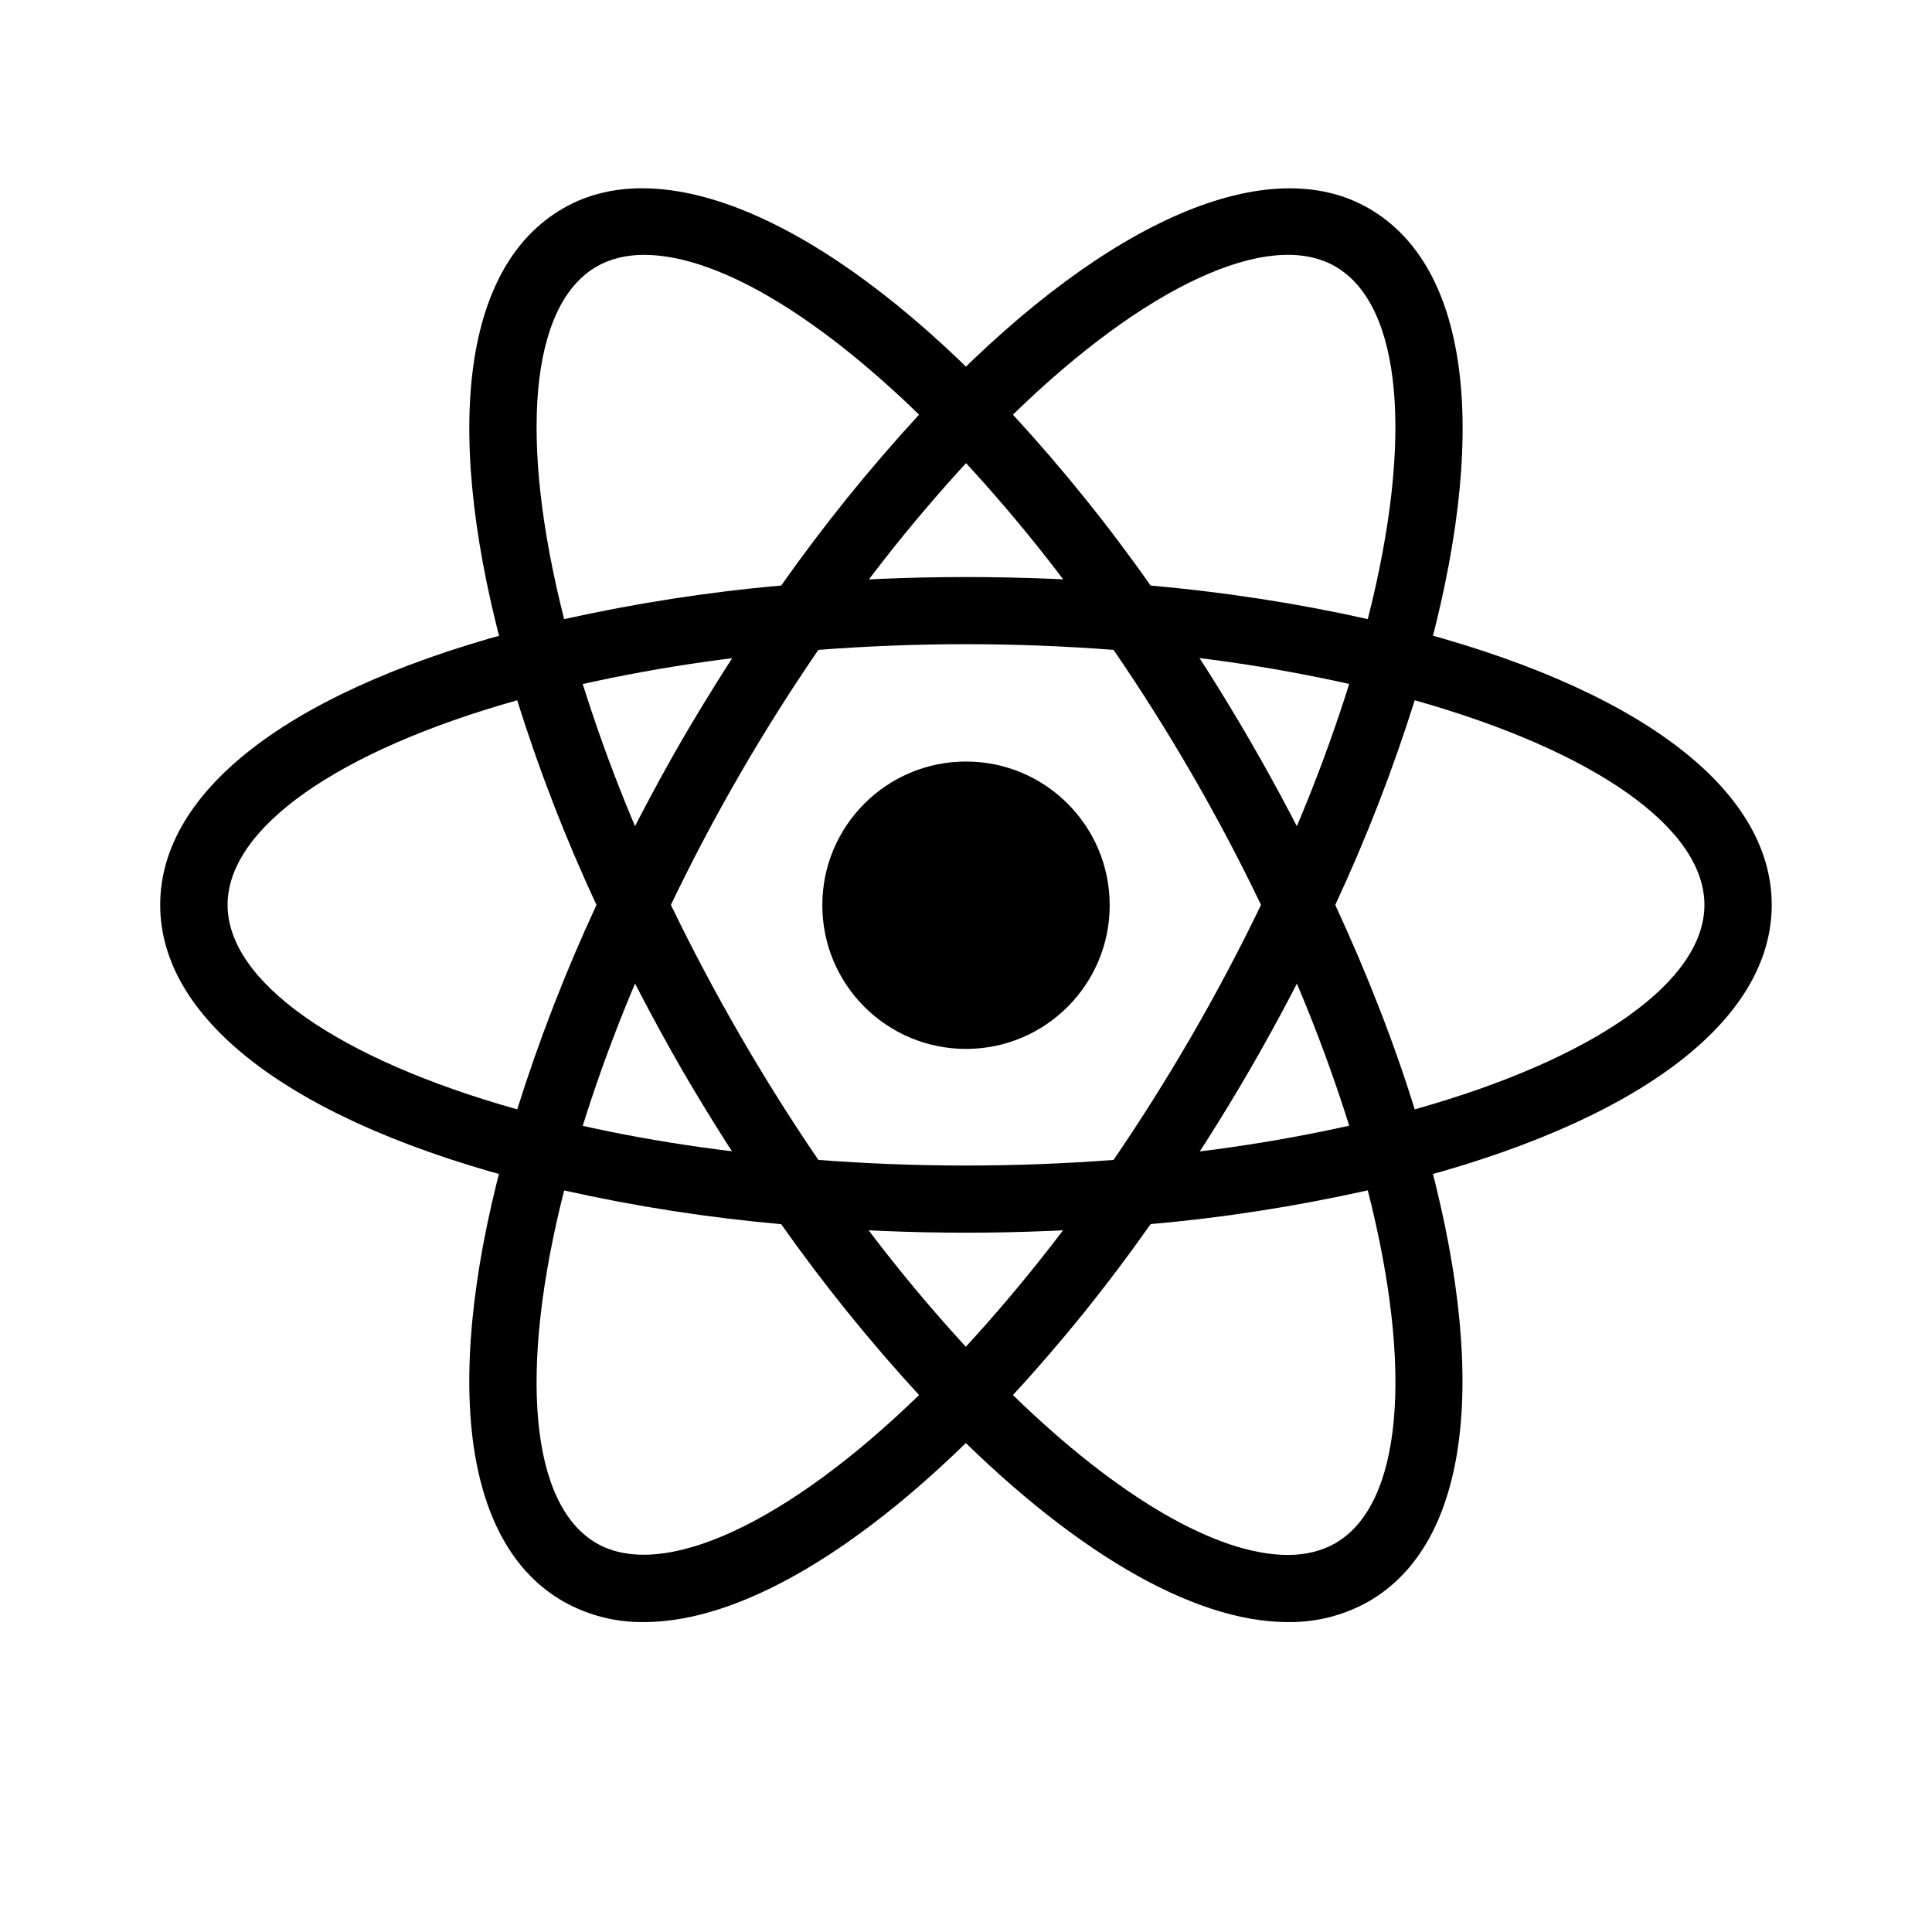
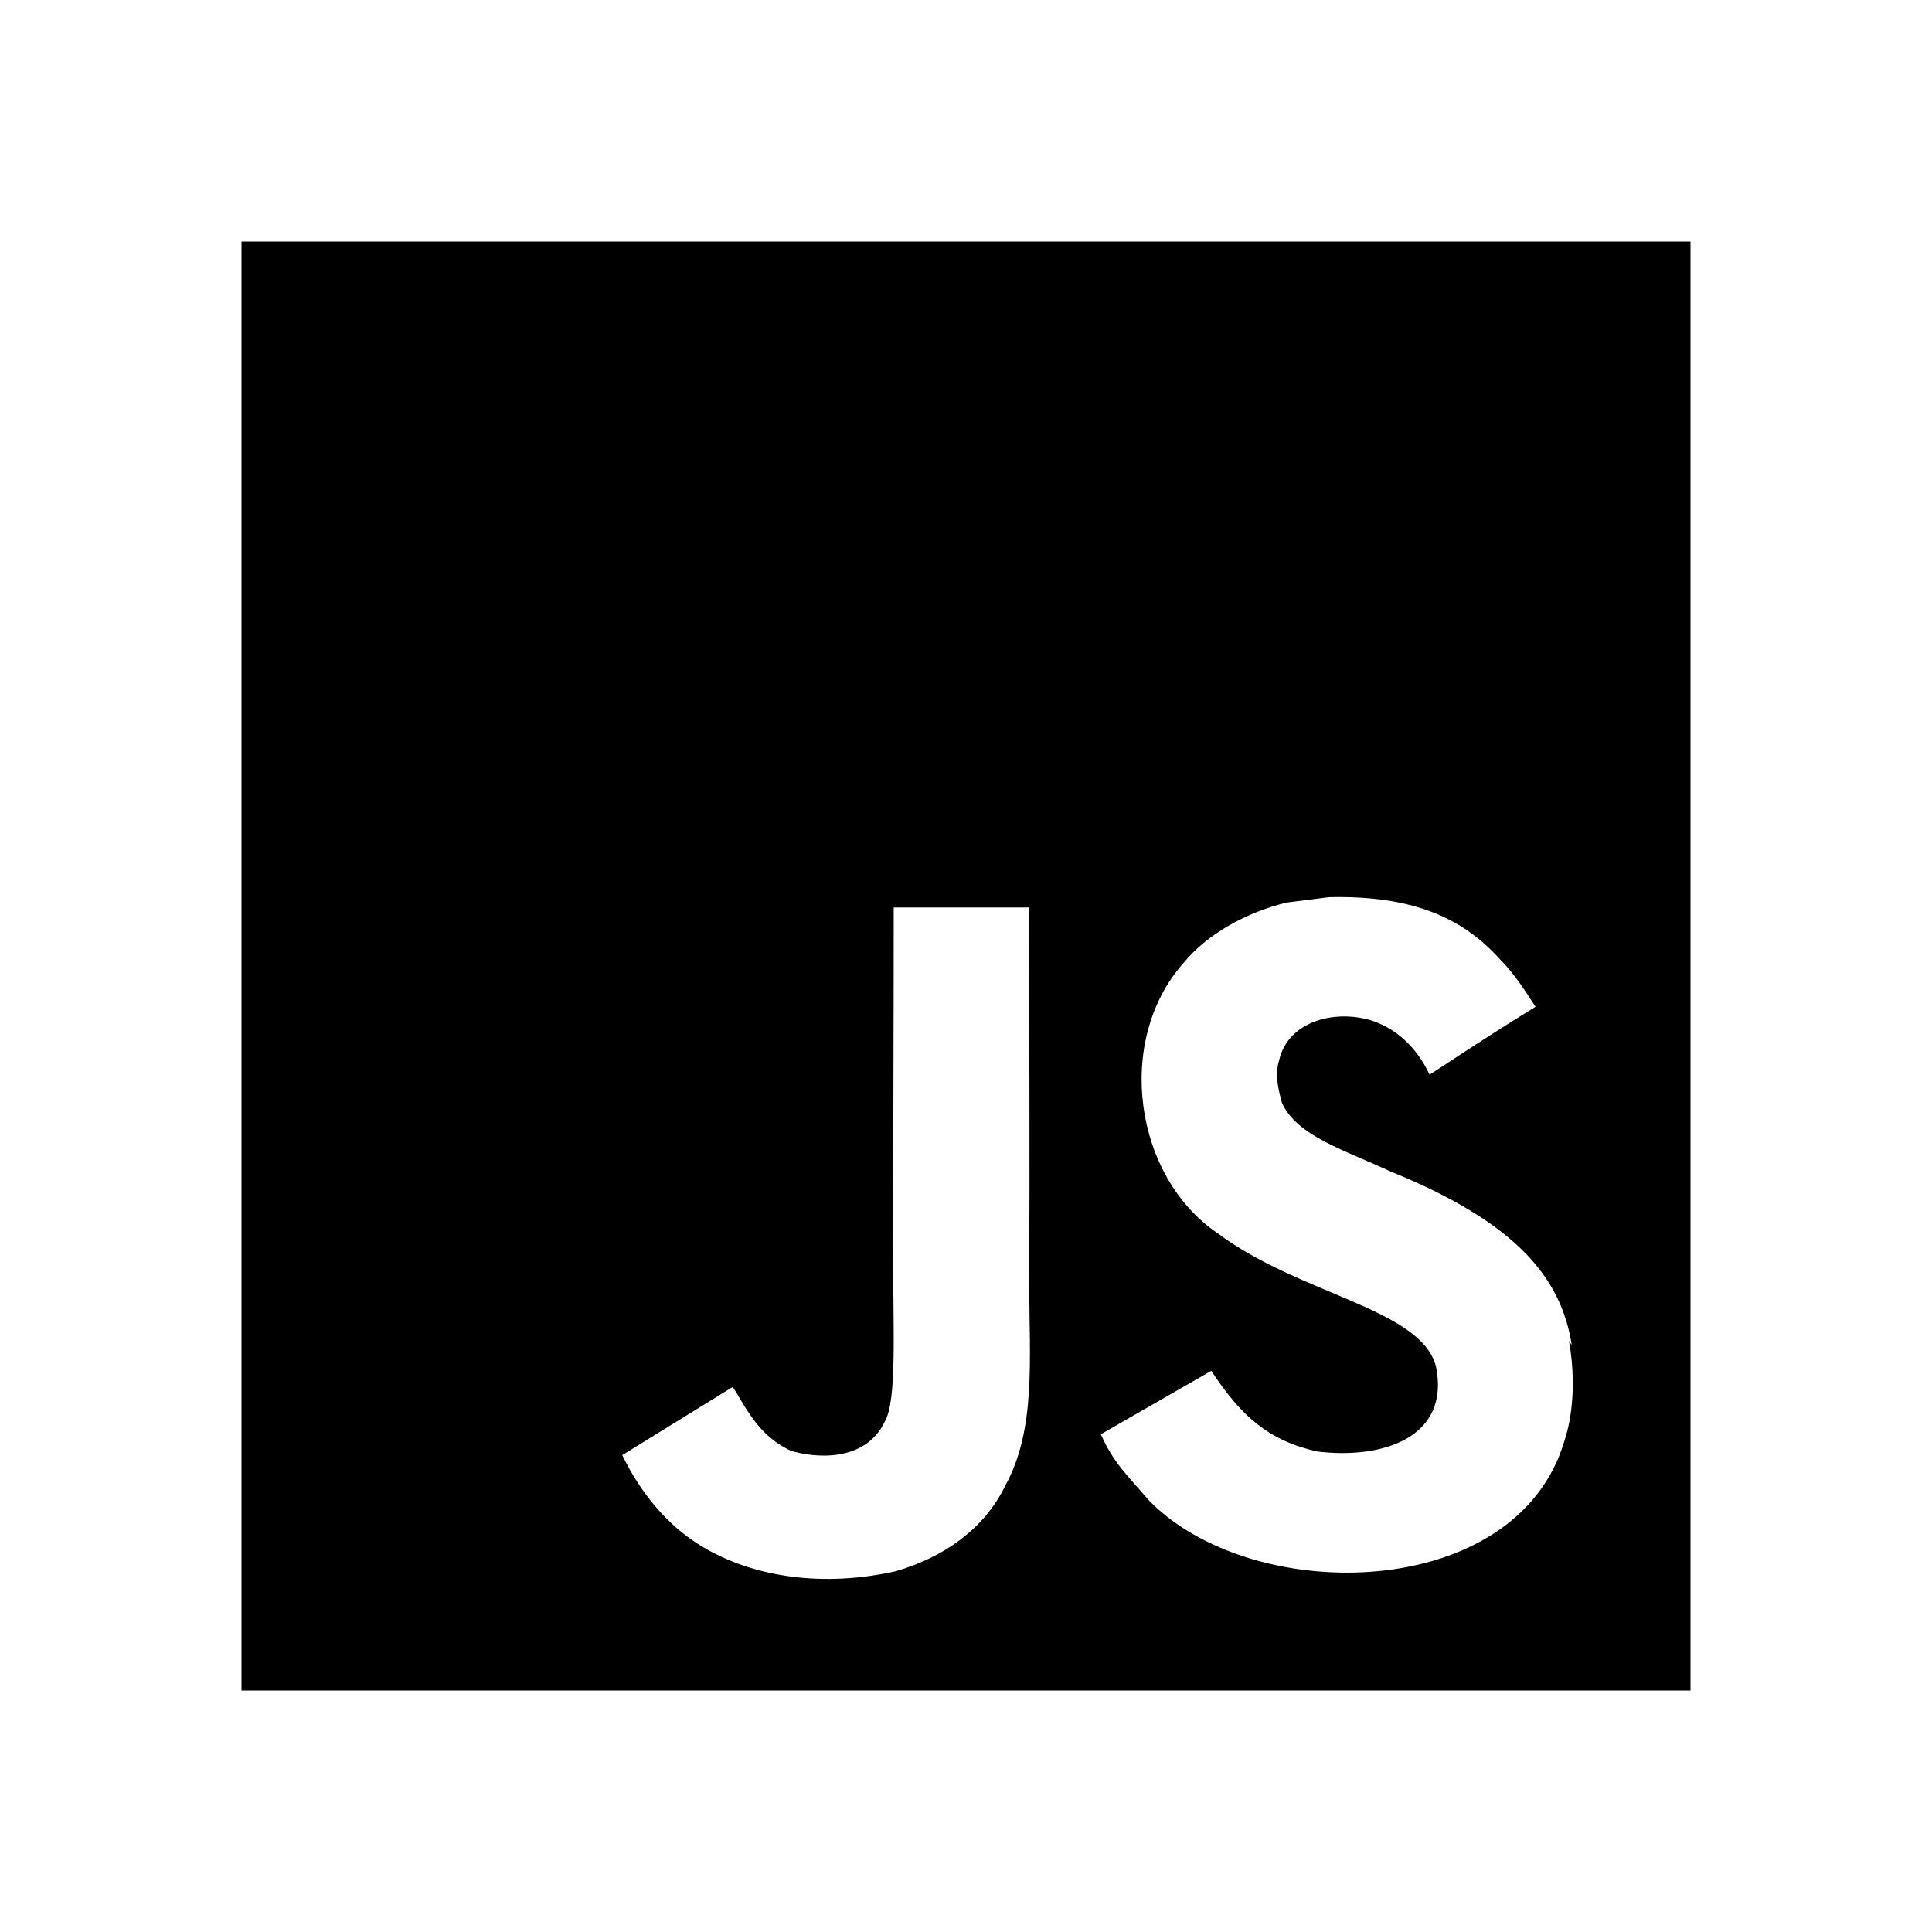
- <svg xmlns="http://www.w3.org/2000/svg" width="24" height="24" viewBox="0 0 24 24" style="fill: rgba(0, 0, 0, 1);transform: ;msFilter:;">
-   <circle cx="12" cy="11.245" r="1.785" />
-   <path d="m7.002 14.794-.395-.101c-2.934-.741-4.617-2.001-4.617-3.452 0-1.452 1.684-2.711 4.617-3.452l.395-.1.111.391a19.507 19.507 0 0 0 1.136 2.983l.085.178-.085.178c-.46.963-.841 1.961-1.136 2.985l-.111.39zm-.577-6.095c-2.229.628-3.598 1.586-3.598 2.542 0 .954 1.368 1.913 3.598 2.54.273-.868.603-1.717.985-2.54a20.356 20.356 0 0 1-.985-2.542zm10.572 6.095-.11-.392a19.628 19.628 0 0 0-1.137-2.984l-.085-.177.085-.179c.46-.961.839-1.96 1.137-2.984l.11-.39.395.1c2.935.741 4.617 2 4.617 3.453 0 1.452-1.683 2.711-4.617 3.452l-.395.101zm-.41-3.553c.4.866.733 1.718.987 2.54 2.23-.627 3.599-1.586 3.599-2.54 0-.956-1.368-1.913-3.599-2.542a20.683 20.683 0 0 1-.987 2.542z" />
-   <path d="m6.419 8.695-.11-.39c-.826-2.908-.576-4.991.687-5.717 1.235-.715 3.222.13 5.303 2.265l.284.292-.284.291a19.718 19.718 0 0 0-2.02 2.474l-.113.162-.196.016a19.646 19.646 0 0 0-3.157.509l-.394.098zm1.582-5.529c-.224 0-.422.049-.589.145-.828.477-.974 2.138-.404 4.38.891-.197 1.79-.338 2.696-.417a21.058 21.058 0 0 1 1.713-2.123c-1.303-1.267-2.533-1.985-3.416-1.985zm7.997 16.984c-1.188 0-2.714-.896-4.298-2.522l-.283-.291.283-.29a19.827 19.827 0 0 0 2.021-2.477l.112-.16.194-.019a19.473 19.473 0 0 0 3.158-.507l.395-.1.111.391c.822 2.906.573 4.992-.688 5.718a1.978 1.978 0 0 1-1.005.257zm-3.415-2.82c1.302 1.267 2.533 1.986 3.415 1.986.225 0 .423-.05.589-.145.829-.478.976-2.142.404-4.384-.89.198-1.79.34-2.698.419a20.526 20.526 0 0 1-1.71 2.124z" />
-   <path d="m17.58 8.695-.395-.099a19.477 19.477 0 0 0-3.158-.509l-.194-.017-.112-.162A19.551 19.551 0 0 0 11.7 5.434l-.283-.291.283-.29c2.08-2.134 4.066-2.979 5.303-2.265 1.262.727 1.513 2.81.688 5.717l-.111.39zm-3.287-1.421c.954.085 1.858.228 2.698.417.571-2.242.425-3.903-.404-4.381-.824-.477-2.375.253-4.004 1.841.616.67 1.188 1.378 1.71 2.123zM8.001 20.15a1.983 1.983 0 0 1-1.005-.257c-1.263-.726-1.513-2.811-.688-5.718l.108-.391.395.1c.964.243 2.026.414 3.158.507l.194.019.113.16c.604.878 1.28 1.707 2.02 2.477l.284.29-.284.291c-1.583 1.627-3.109 2.522-4.295 2.522zm-.993-5.362c-.57 2.242-.424 3.906.404 4.384.825.47 2.371-.255 4.005-1.842a21.17 21.17 0 0 1-1.713-2.123 20.692 20.692 0 0 1-2.696-.419z" />
-   <path d="M12 15.313c-.687 0-1.392-.029-2.1-.088l-.196-.017-.113-.162a25.697 25.697 0 0 1-1.126-1.769 26.028 26.028 0 0 1-.971-1.859l-.084-.177.084-.179c.299-.632.622-1.252.971-1.858.347-.596.726-1.192 1.126-1.77l.113-.16.196-.018a25.148 25.148 0 0 1 4.198 0l.194.019.113.16a25.136 25.136 0 0 1 2.1 3.628l.083.179-.083.177a24.742 24.742 0 0 1-2.1 3.628l-.113.162-.194.017c-.706.057-1.412.087-2.098.087zm-1.834-.904c1.235.093 2.433.093 3.667 0a24.469 24.469 0 0 0 1.832-3.168 23.916 23.916 0 0 0-1.832-3.168 23.877 23.877 0 0 0-3.667 0 23.743 23.743 0 0 0-1.832 3.168 24.82 24.82 0 0 0 1.832 3.168z" />
+ <svg xmlns="http://www.w3.org/2000/svg" viewBox="0 0 24 24" class="fill-yellow-400 w-20 mx-auto">
+   <path d="M3 3h18v18H3V3zm16.525 13.707c-.131-.821-.666-1.511-2.252-2.155-.552-.259-1.165-.438-1.349-.854-.068-.248-.078-.382-.034-.529.113-.484.687-.629 1.137-.495.293.09.563.315.732.676.775-.507.775-.507 1.316-.844-.203-.314-.304-.451-.439-.586-.473-.528-1.103-.798-2.126-.775l-.528.067c-.507.124-.991.395-1.283.754-.855.968-.608 2.655.427 3.354 1.023.765 2.521.933 2.712 1.653.18.878-.652 1.159-1.475 1.058-.607-.136-.945-.439-1.316-1.002l-1.372.788c.157.359.337.517.607.832 1.305 1.316 4.568 1.249 5.153-.754.021-.067.18-.528.056-1.237l.034.049zm-6.737-5.434h-1.686c0 1.453-.007 2.898-.007 4.354 0 .924.047 1.772-.104 2.033-.247.517-.886.451-1.175.359-.297-.146-.448-.349-.623-.641-.047-.078-.082-.146-.095-.146l-1.368.844c.229.473.563.879.994 1.137.641.383 1.502.507 2.404.305.588-.17 1.095-.519 1.358-1.059.384-.697.302-1.553.299-2.509.008-1.541 0-3.083 0-4.635l.003-.042z" />
</svg>
